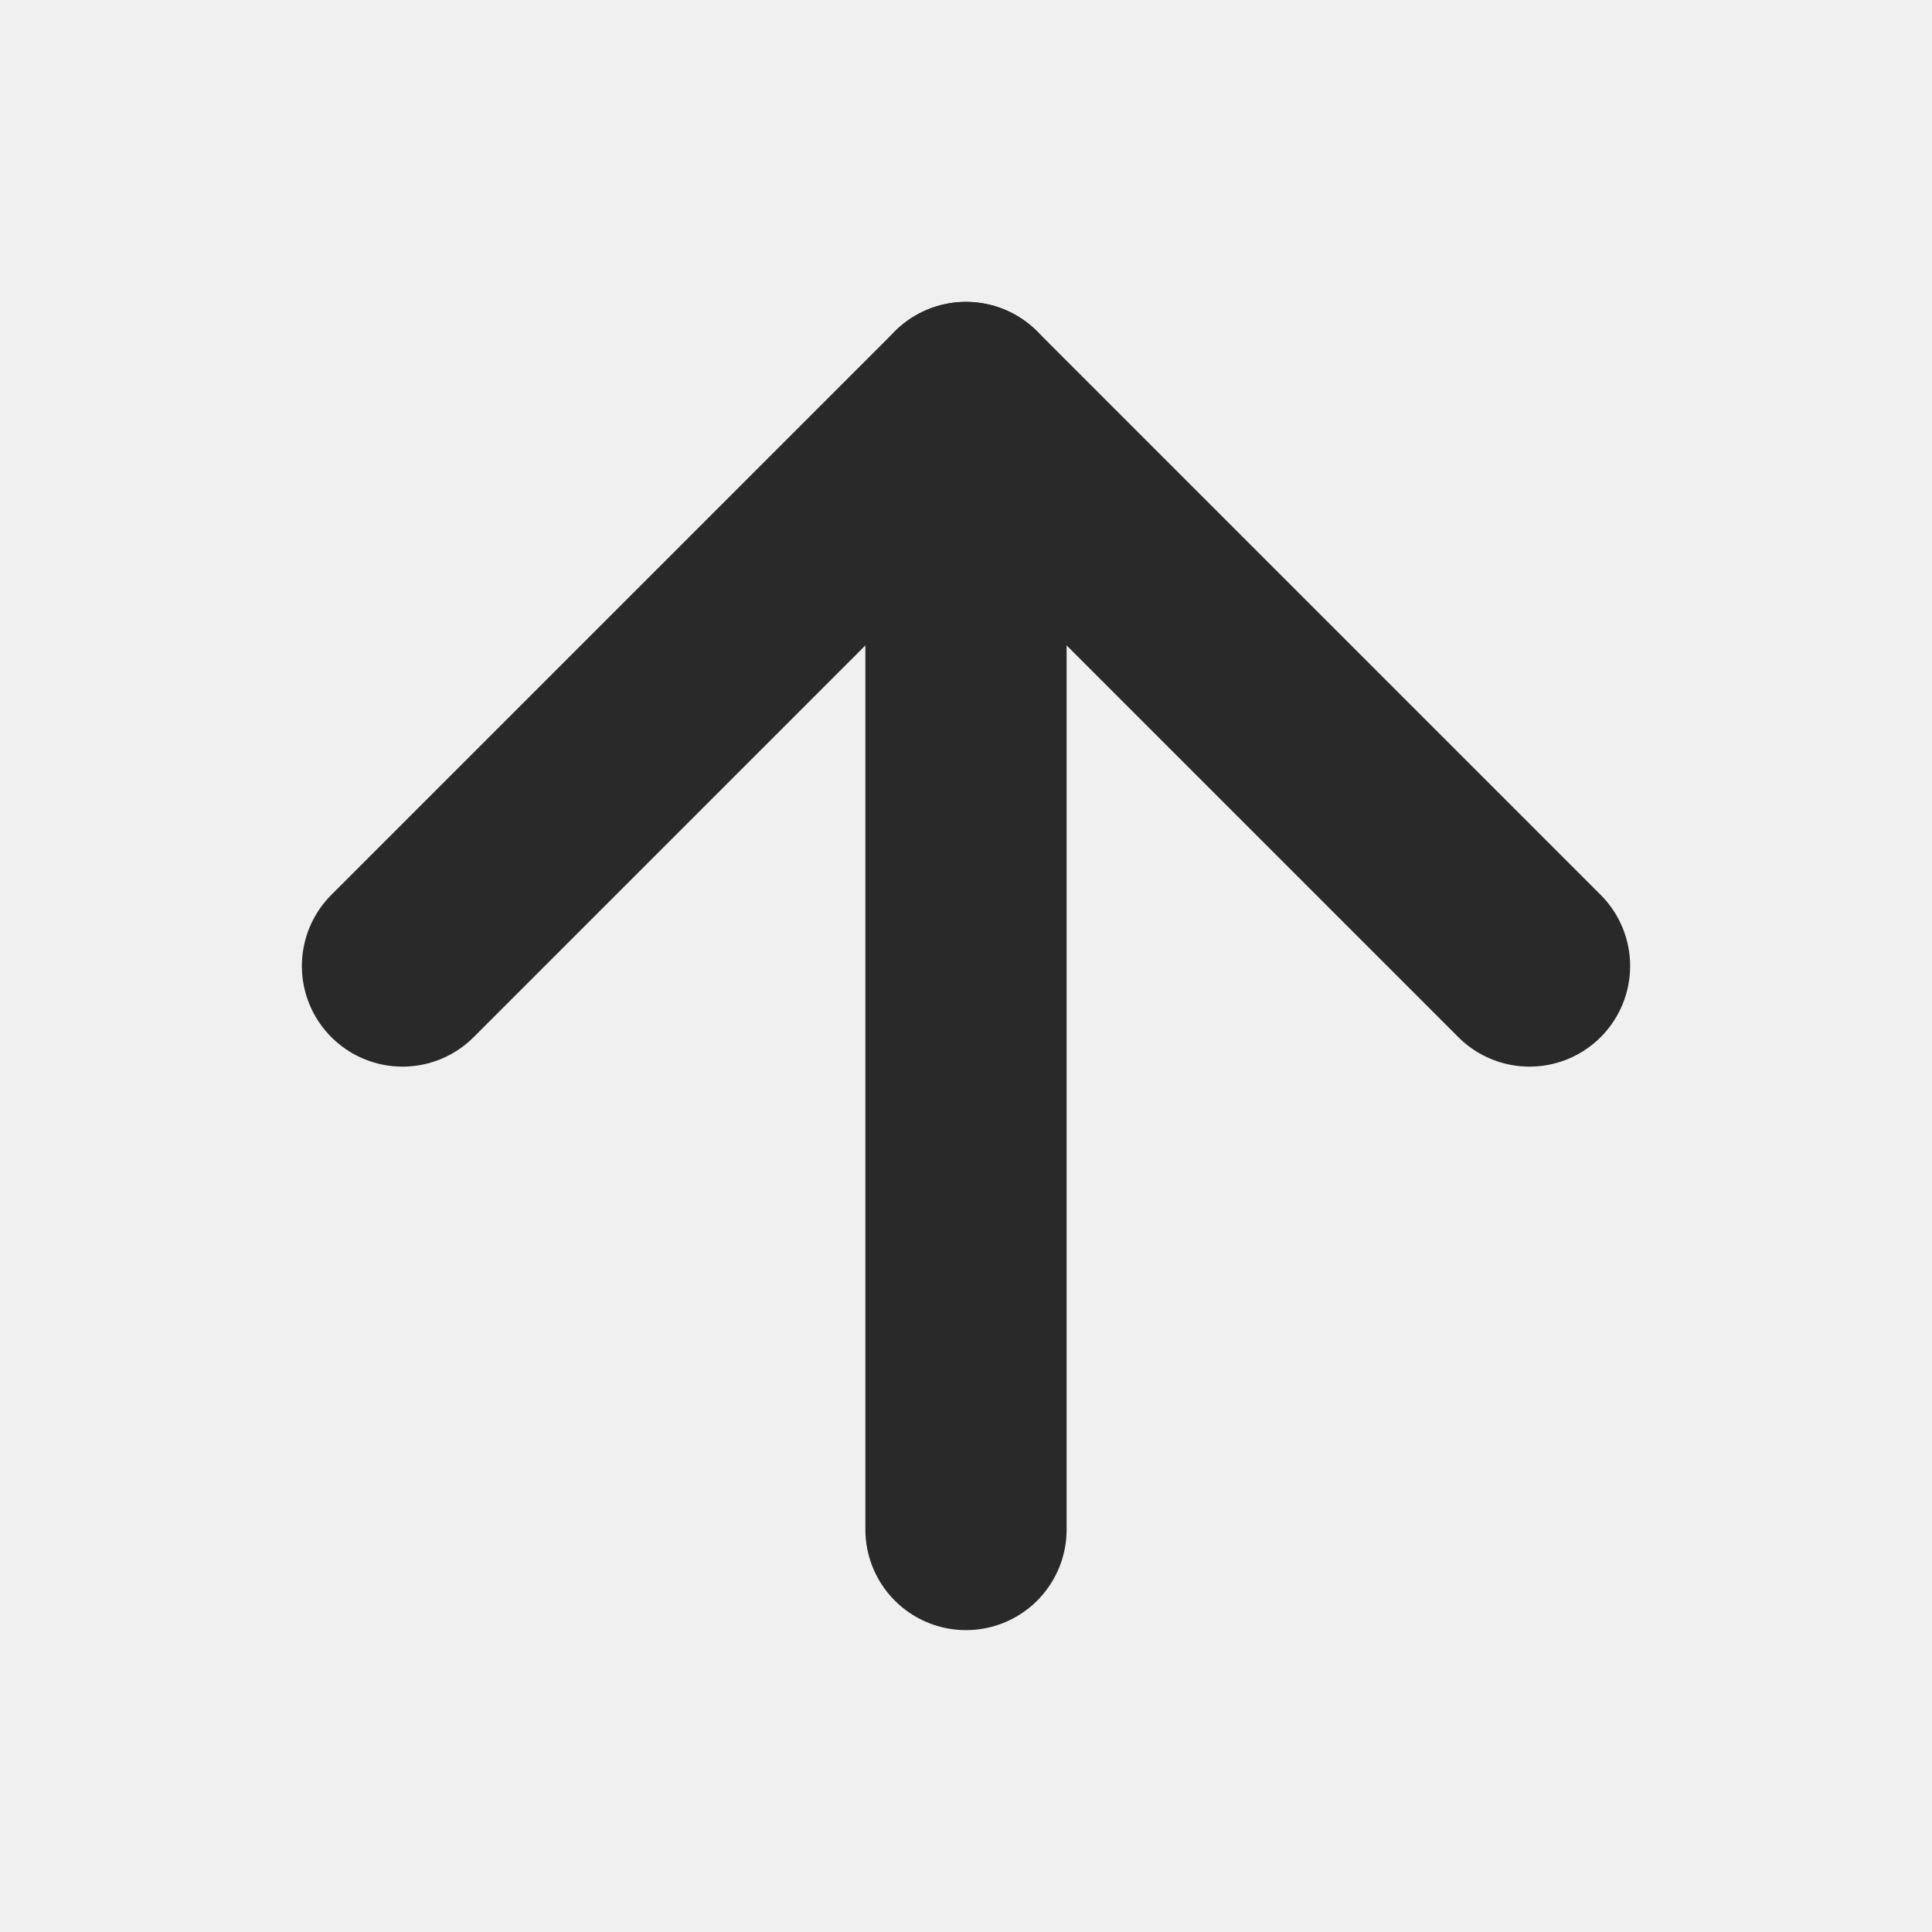
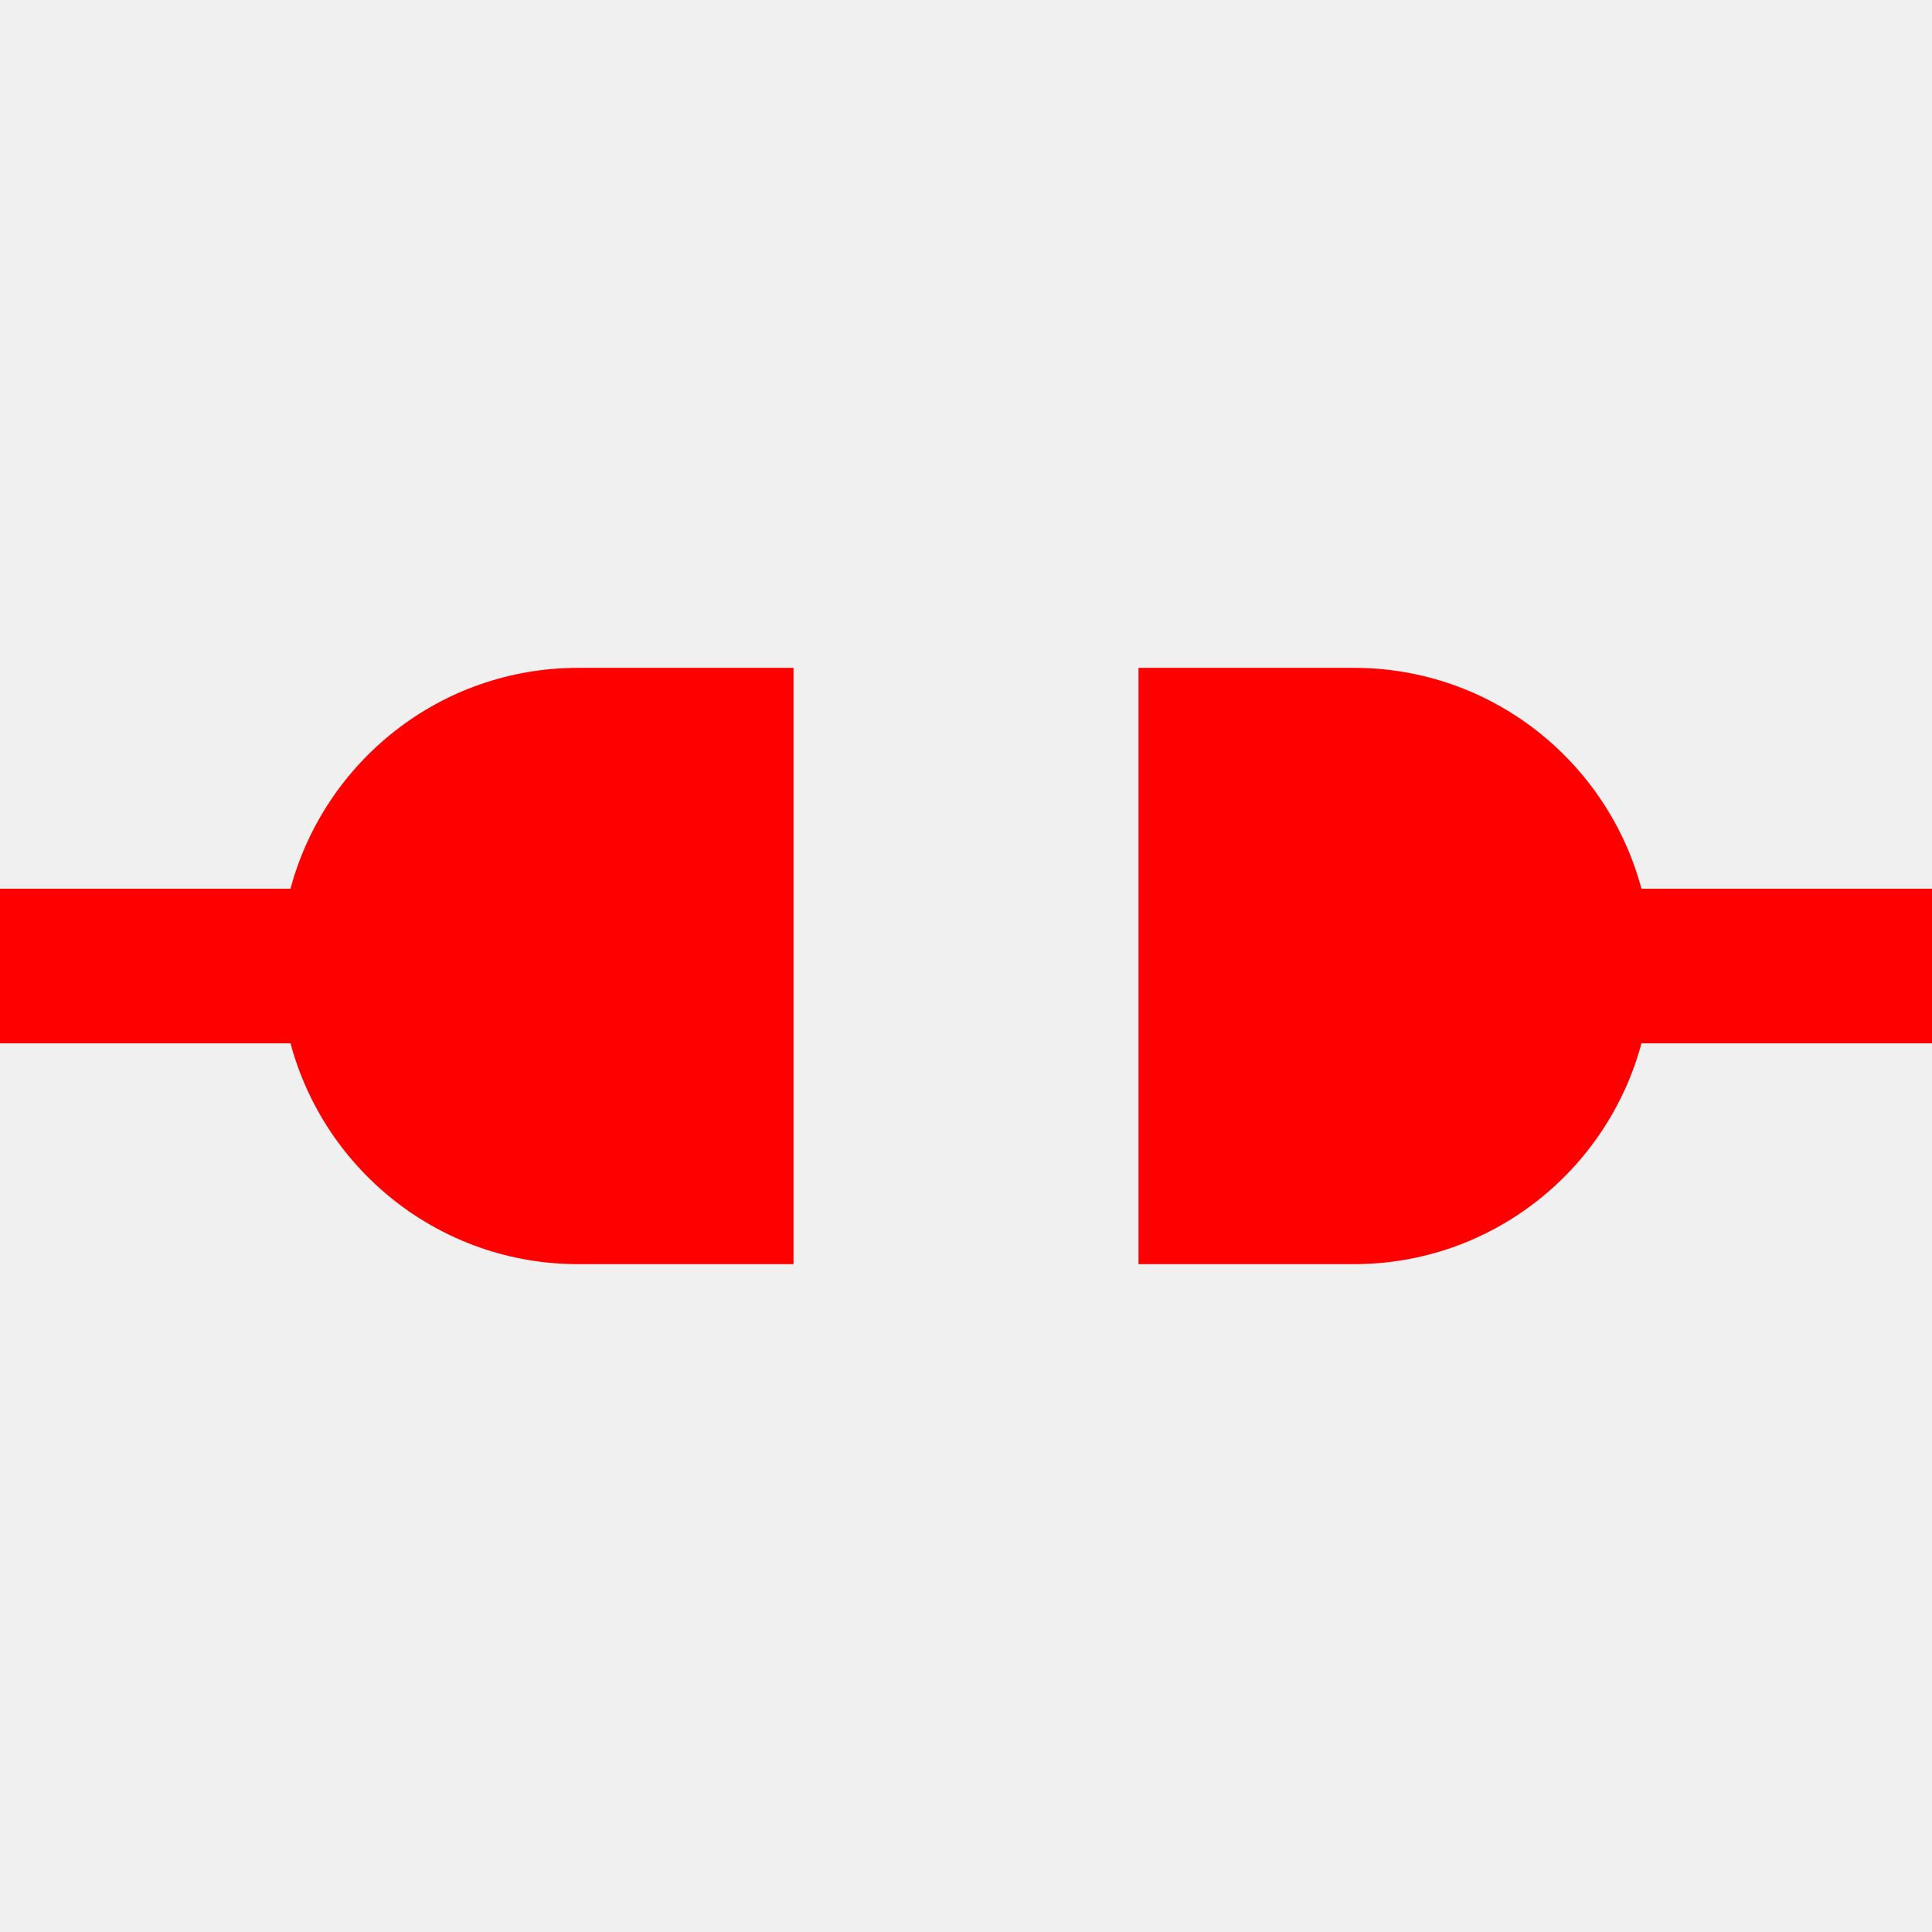
- <svg xmlns="http://www.w3.org/2000/svg" width="800px" height="800px" viewBox="0 0 24 24" fill="none">
-   <g clip-path="url(#clip0_429_11253)">
-     <path d="M12 5L12 19" stroke="#292929" stroke-width="2.5" stroke-linecap="round" stroke-linejoin="round" />
-     <path d="M19 12L12 5L5 12" stroke="#292929" stroke-width="2.5" stroke-linecap="round" stroke-linejoin="round" />
-   </g>
-   <defs>
-     <clipPath id="clip0_429_11253">
-       <rect width="24" height="24" fill="white" />
-     </clipPath>
-   </defs>
+ <svg xmlns="http://www.w3.org/2000/svg" height="800" width="800" version="1.1" id="prefix___x32_" viewBox="0 0 512 512" xml:space="preserve">
+   <style>.prefix__st0{fill:red}</style>
+   <path class="prefix__st0" d="M76.987 235.517H0v40.973h76.987c9.04 33.686 39.694 58.522 76.238 58.522h57.062V176.988h-57.062c-36.543 0-67.206 24.836-76.238 58.529zM512 235.517h-76.995c-9.032-33.693-39.686-58.53-76.23-58.53h-57.062v158.024h57.062c36.537 0 67.19-24.836 76.23-58.522H512v-40.972z" />
</svg>
